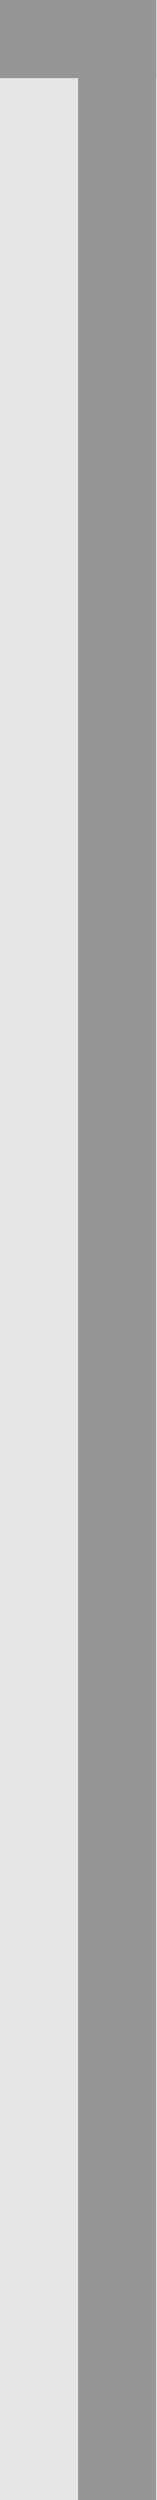
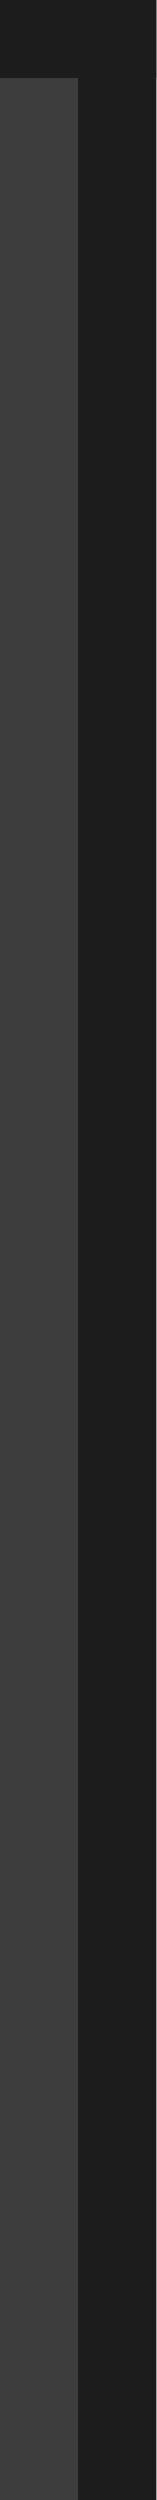
- <svg xmlns="http://www.w3.org/2000/svg" width="2" height="32" viewBox="0 0 2 32" version="1.1" id="svg6">
+ <svg xmlns="http://www.w3.org/2000/svg" id="svg6" version="1.1" viewBox="0 0 2 32" height="32" width="2">
  <defs id="defs10" />
-   <rect width="2" height="32" id="rect2" style="fill:#e6e6e6;fill-opacity:1" fill="#E0E0E0" />
-   <rect width="2" height="1" id="rect4" x="0" y="0" style="fill:#969696;fill-opacity:1;stroke-width:1" />
-   <rect width="1" height="32" id="rect4-8" x="1" y="0" style="fill:#969696;fill-opacity:1;stroke-width:4" />
+   <rect fill="#E0E0E0" style="fill:#3d3d3d;fill-opacity:1" id="rect2" height="32" width="2" />
+   <rect style="fill:#1c1c1c;fill-opacity:1;stroke-width:1" y="0" x="0" id="rect4" height="1" width="2" />
+   <rect style="fill:#1c1c1c;fill-opacity:1;stroke-width:4" y="0" x="1" id="rect4-8" height="32" width="1" />
</svg>
